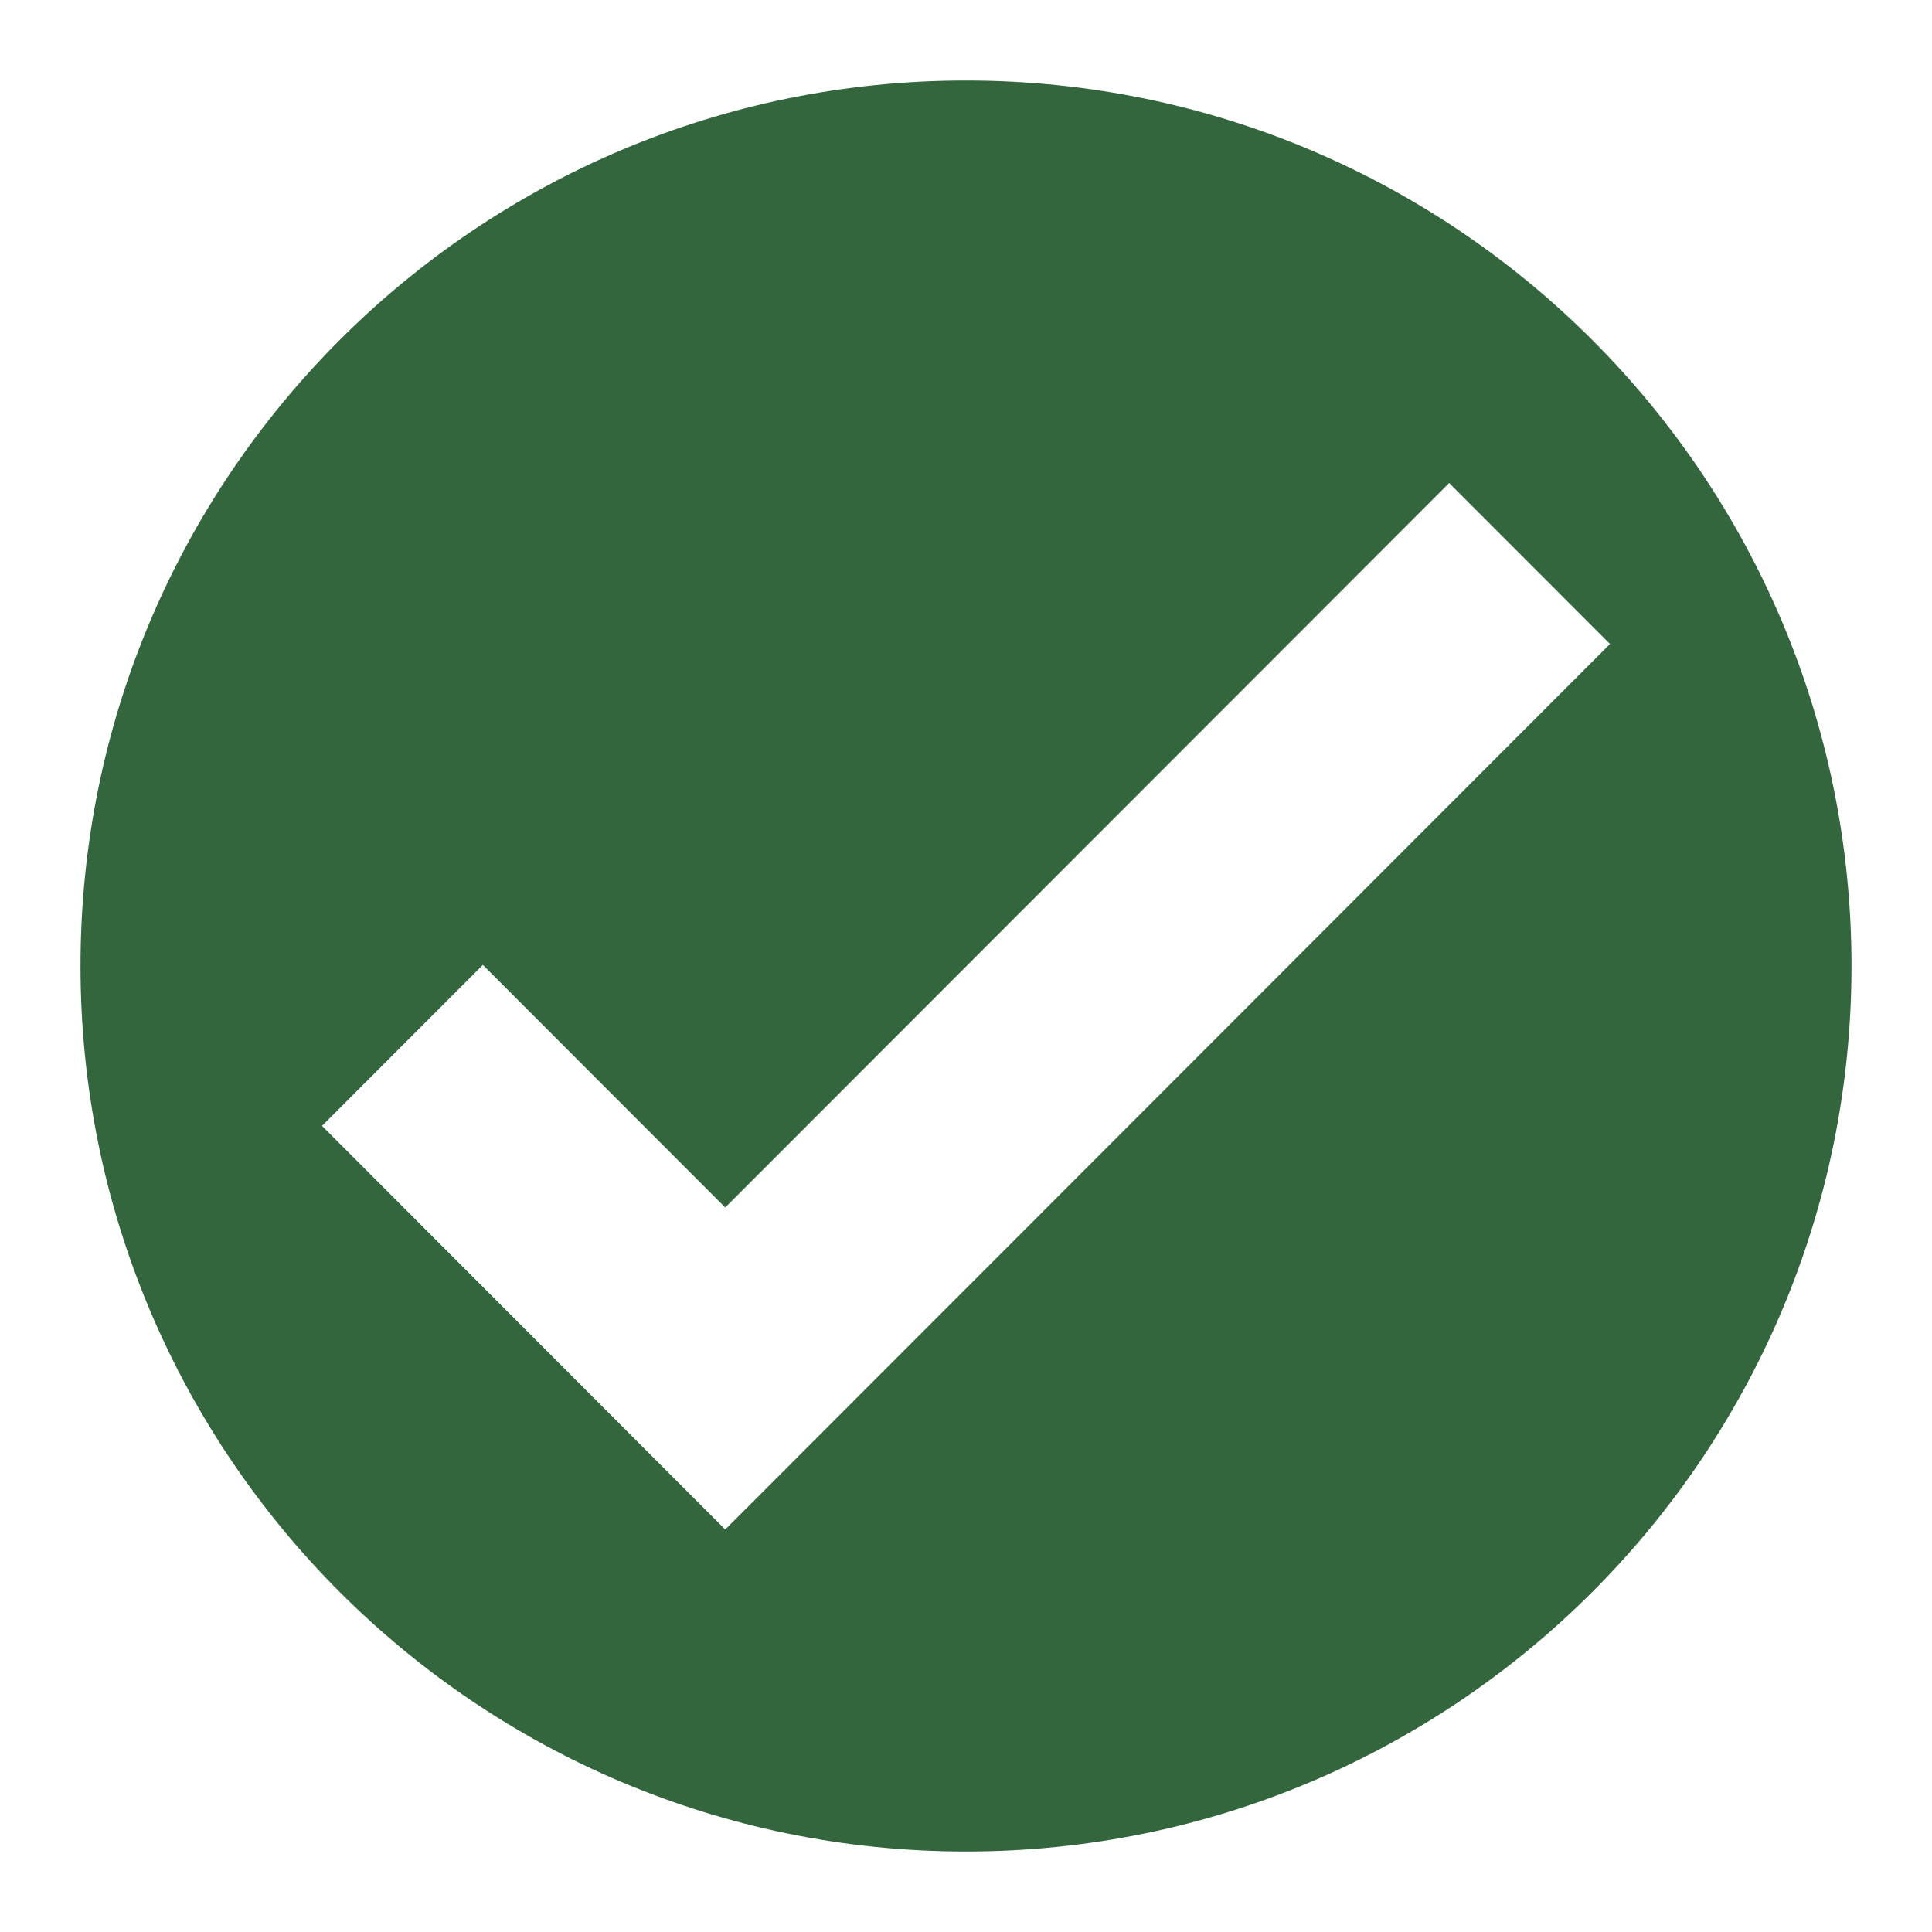
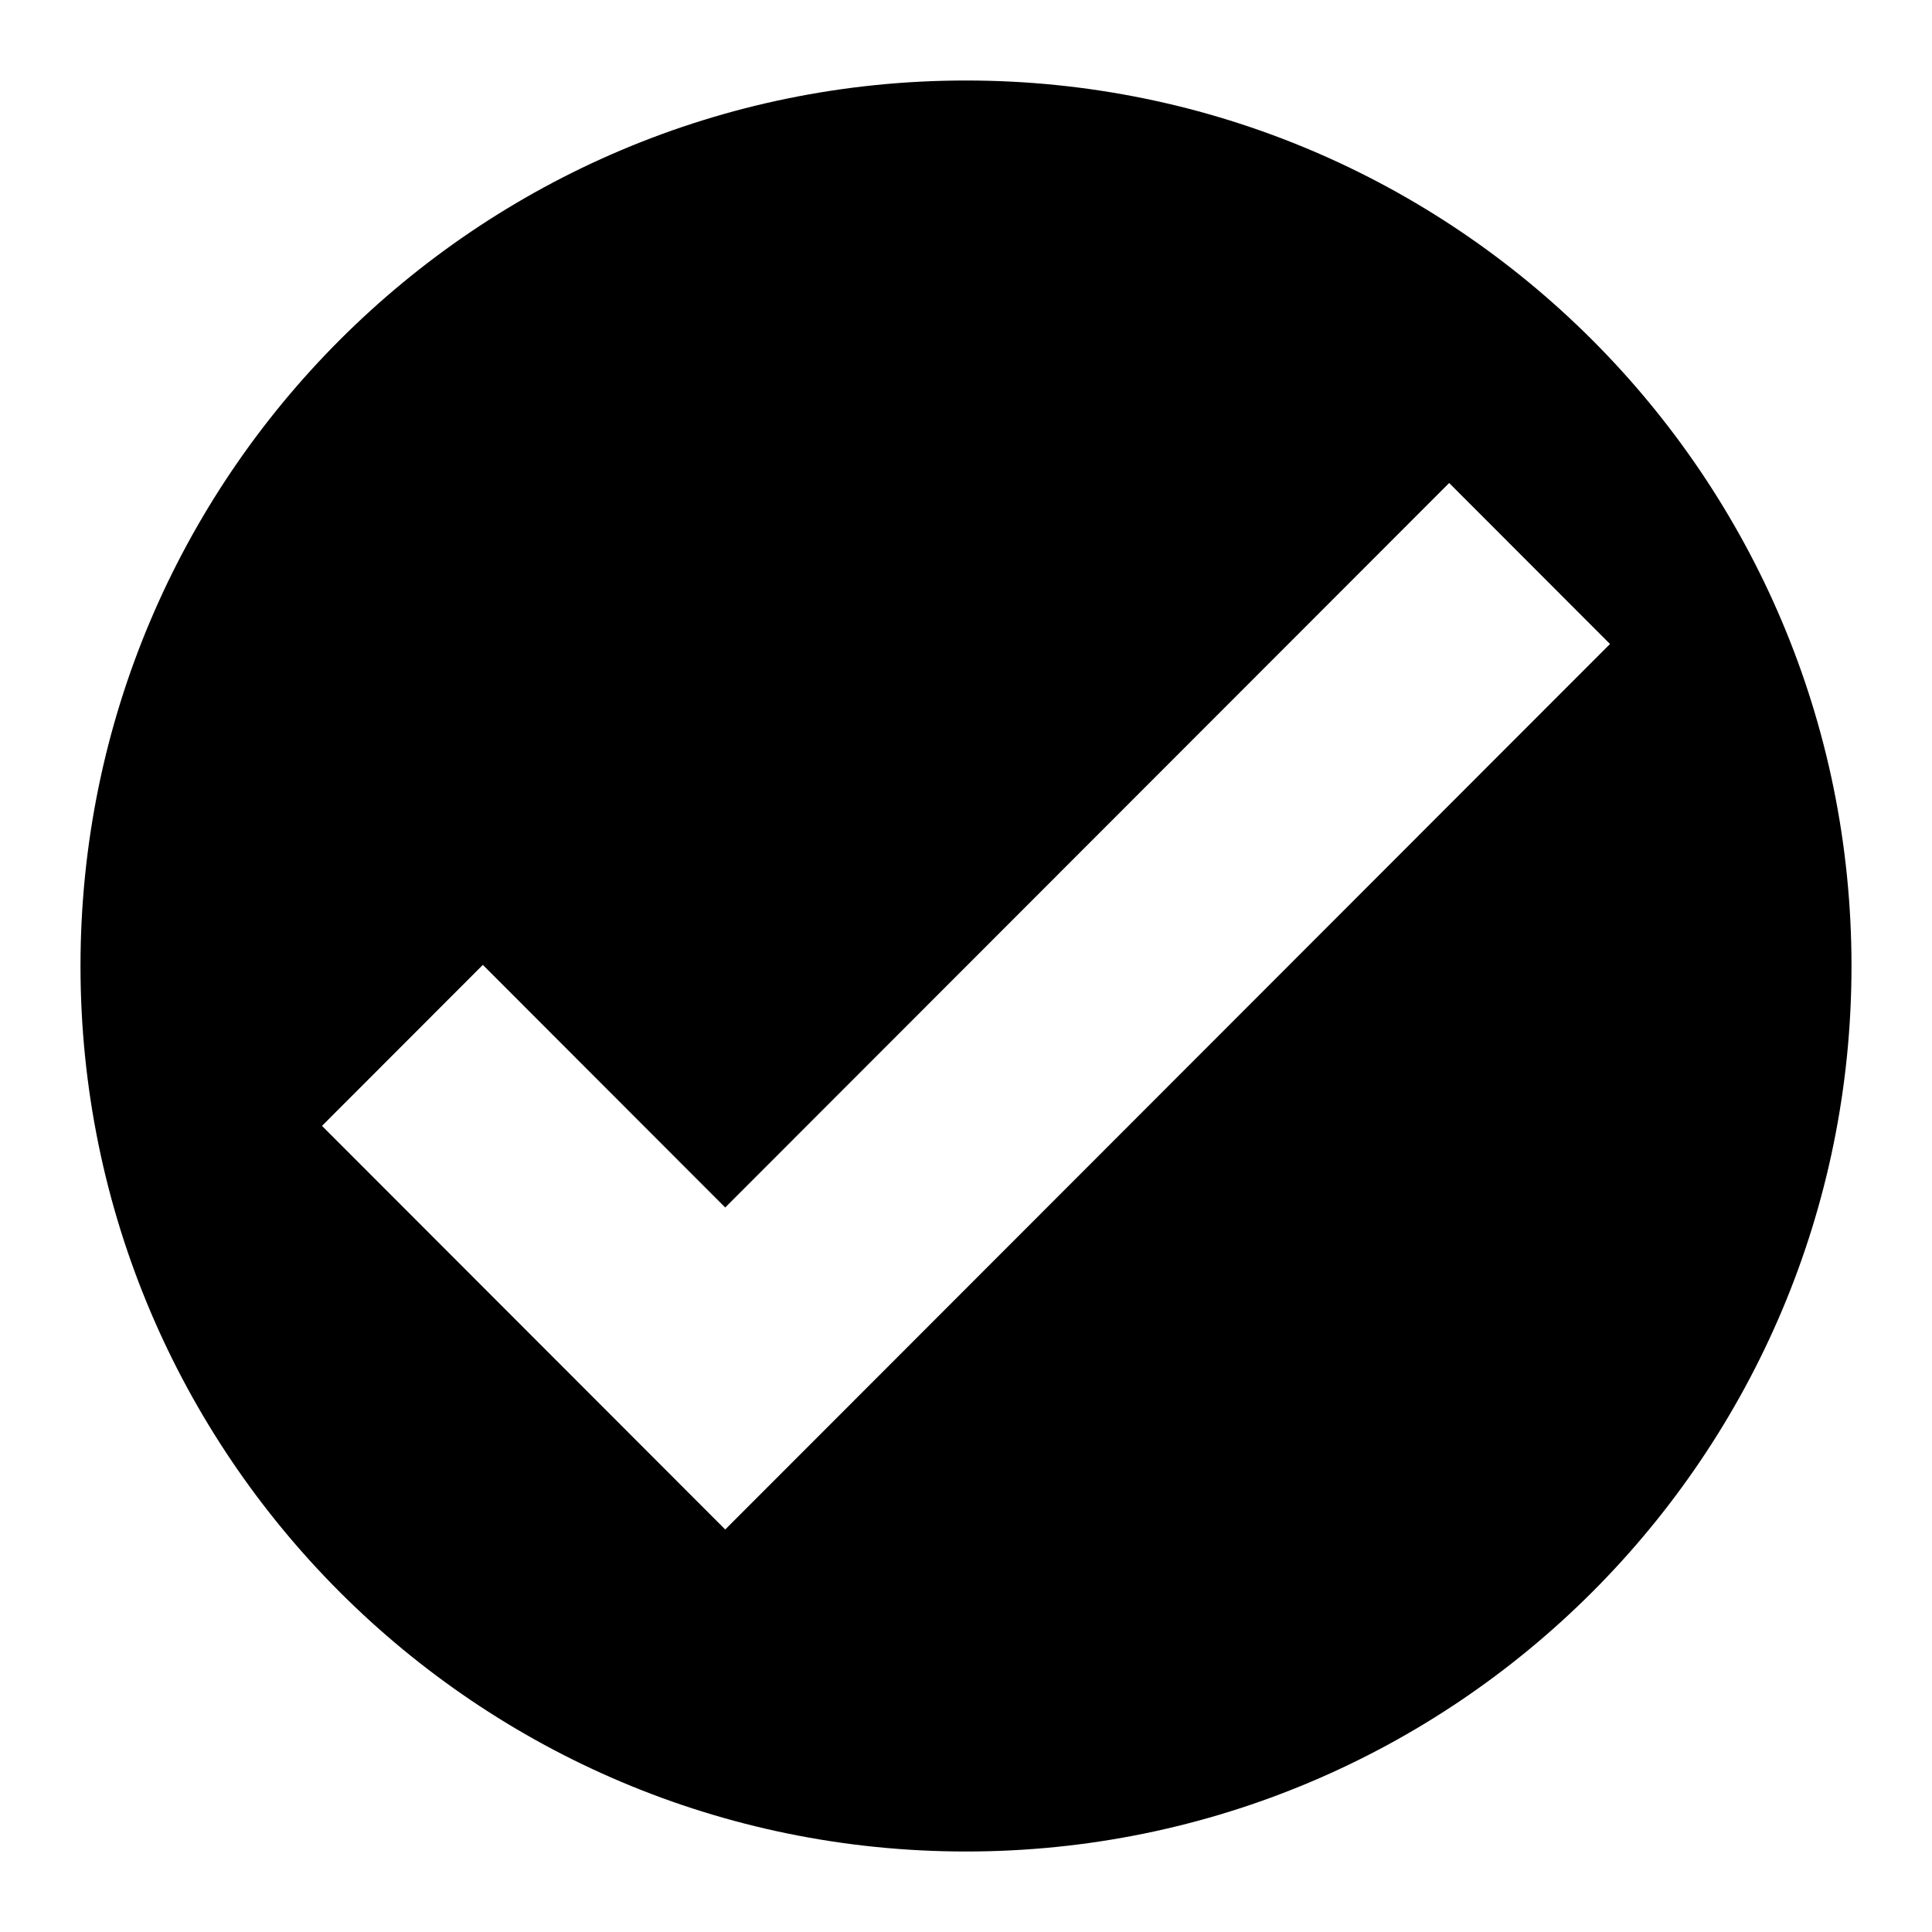
<svg xmlns="http://www.w3.org/2000/svg" width="24" height="24" viewBox="0 0 24 24" fill="none">
-   <path d="M12 1C18.075 1 23 5.925 23 12C23 18.075 18.075 23 12 23C5.925 23 1 18.075 1 12C1 5.925 5.925 1 12 1ZM9.009 15L5.998 11.986L4 13.986L9.009 19L20 8L18.002 6L9.009 15Z" fill="#33663D" />
+   <path d="M12 1C18.075 1 23 5.925 23 12C23 18.075 18.075 23 12 23C5.925 23 1 18.075 1 12C1 5.925 5.925 1 12 1ZM9.009 15L5.998 11.986L4 13.986L9.009 19L20 8L18.002 6L9.009 15Z" fill="currentColor" />
</svg>
